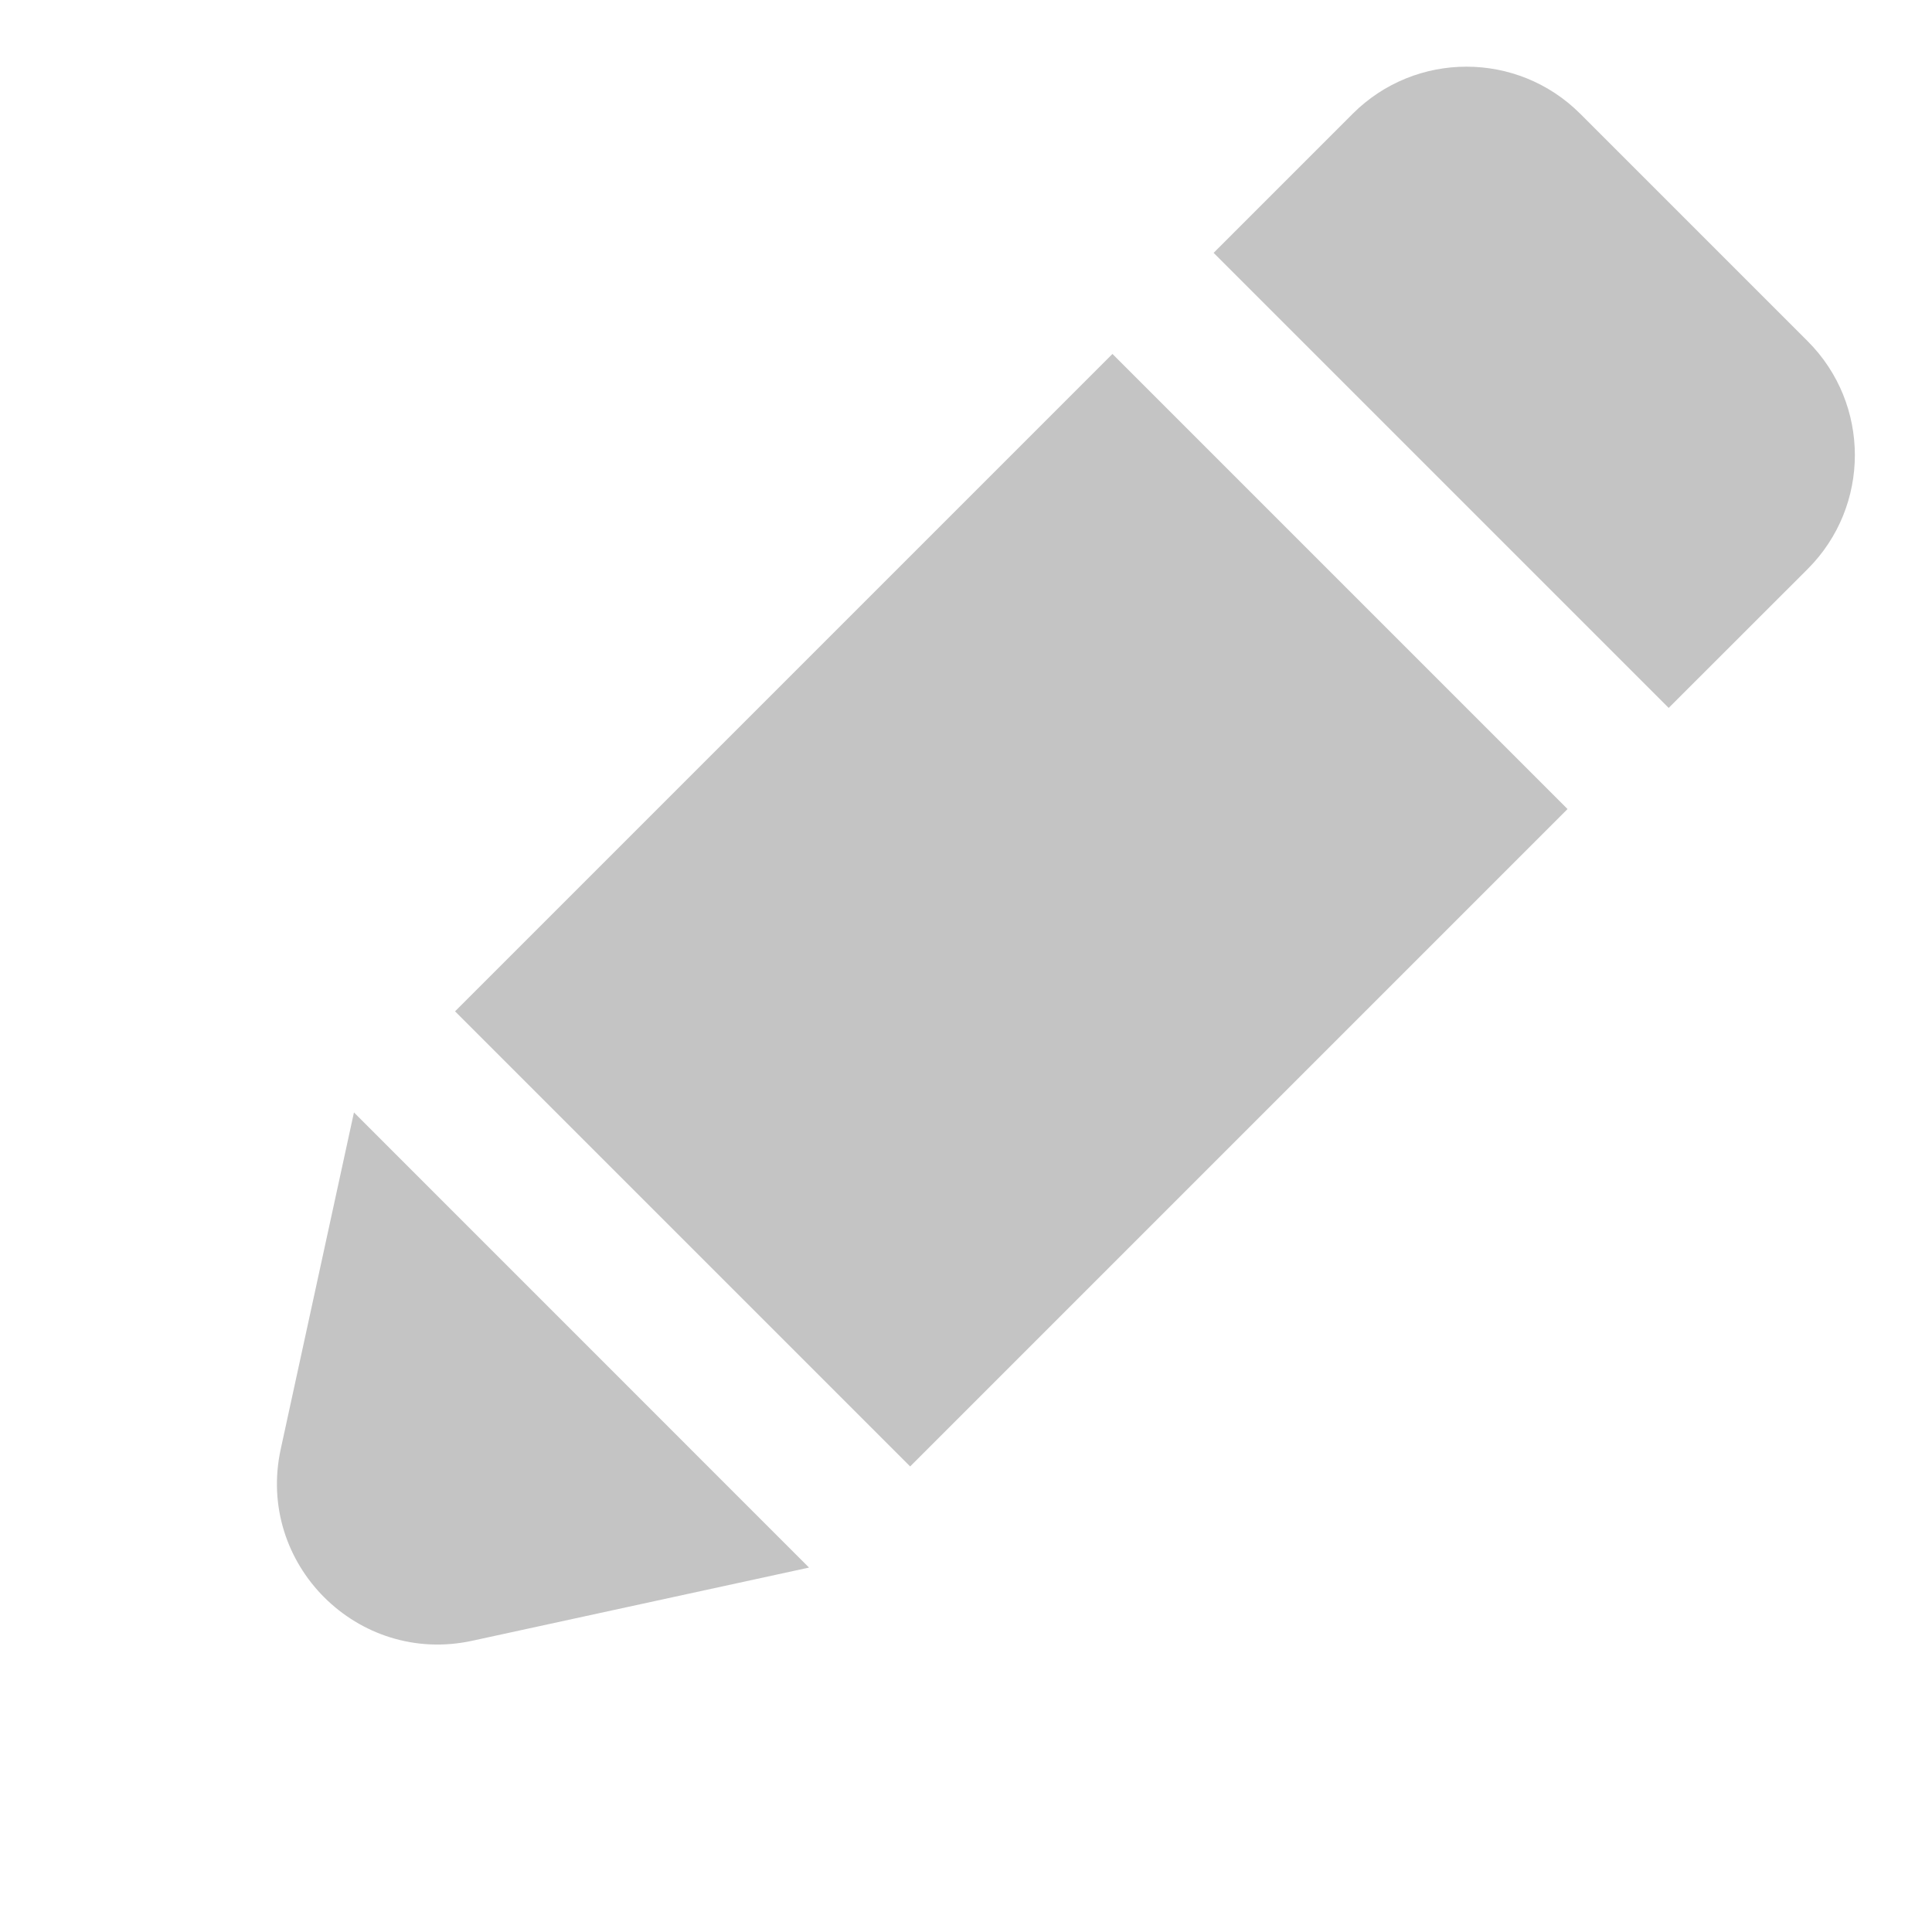
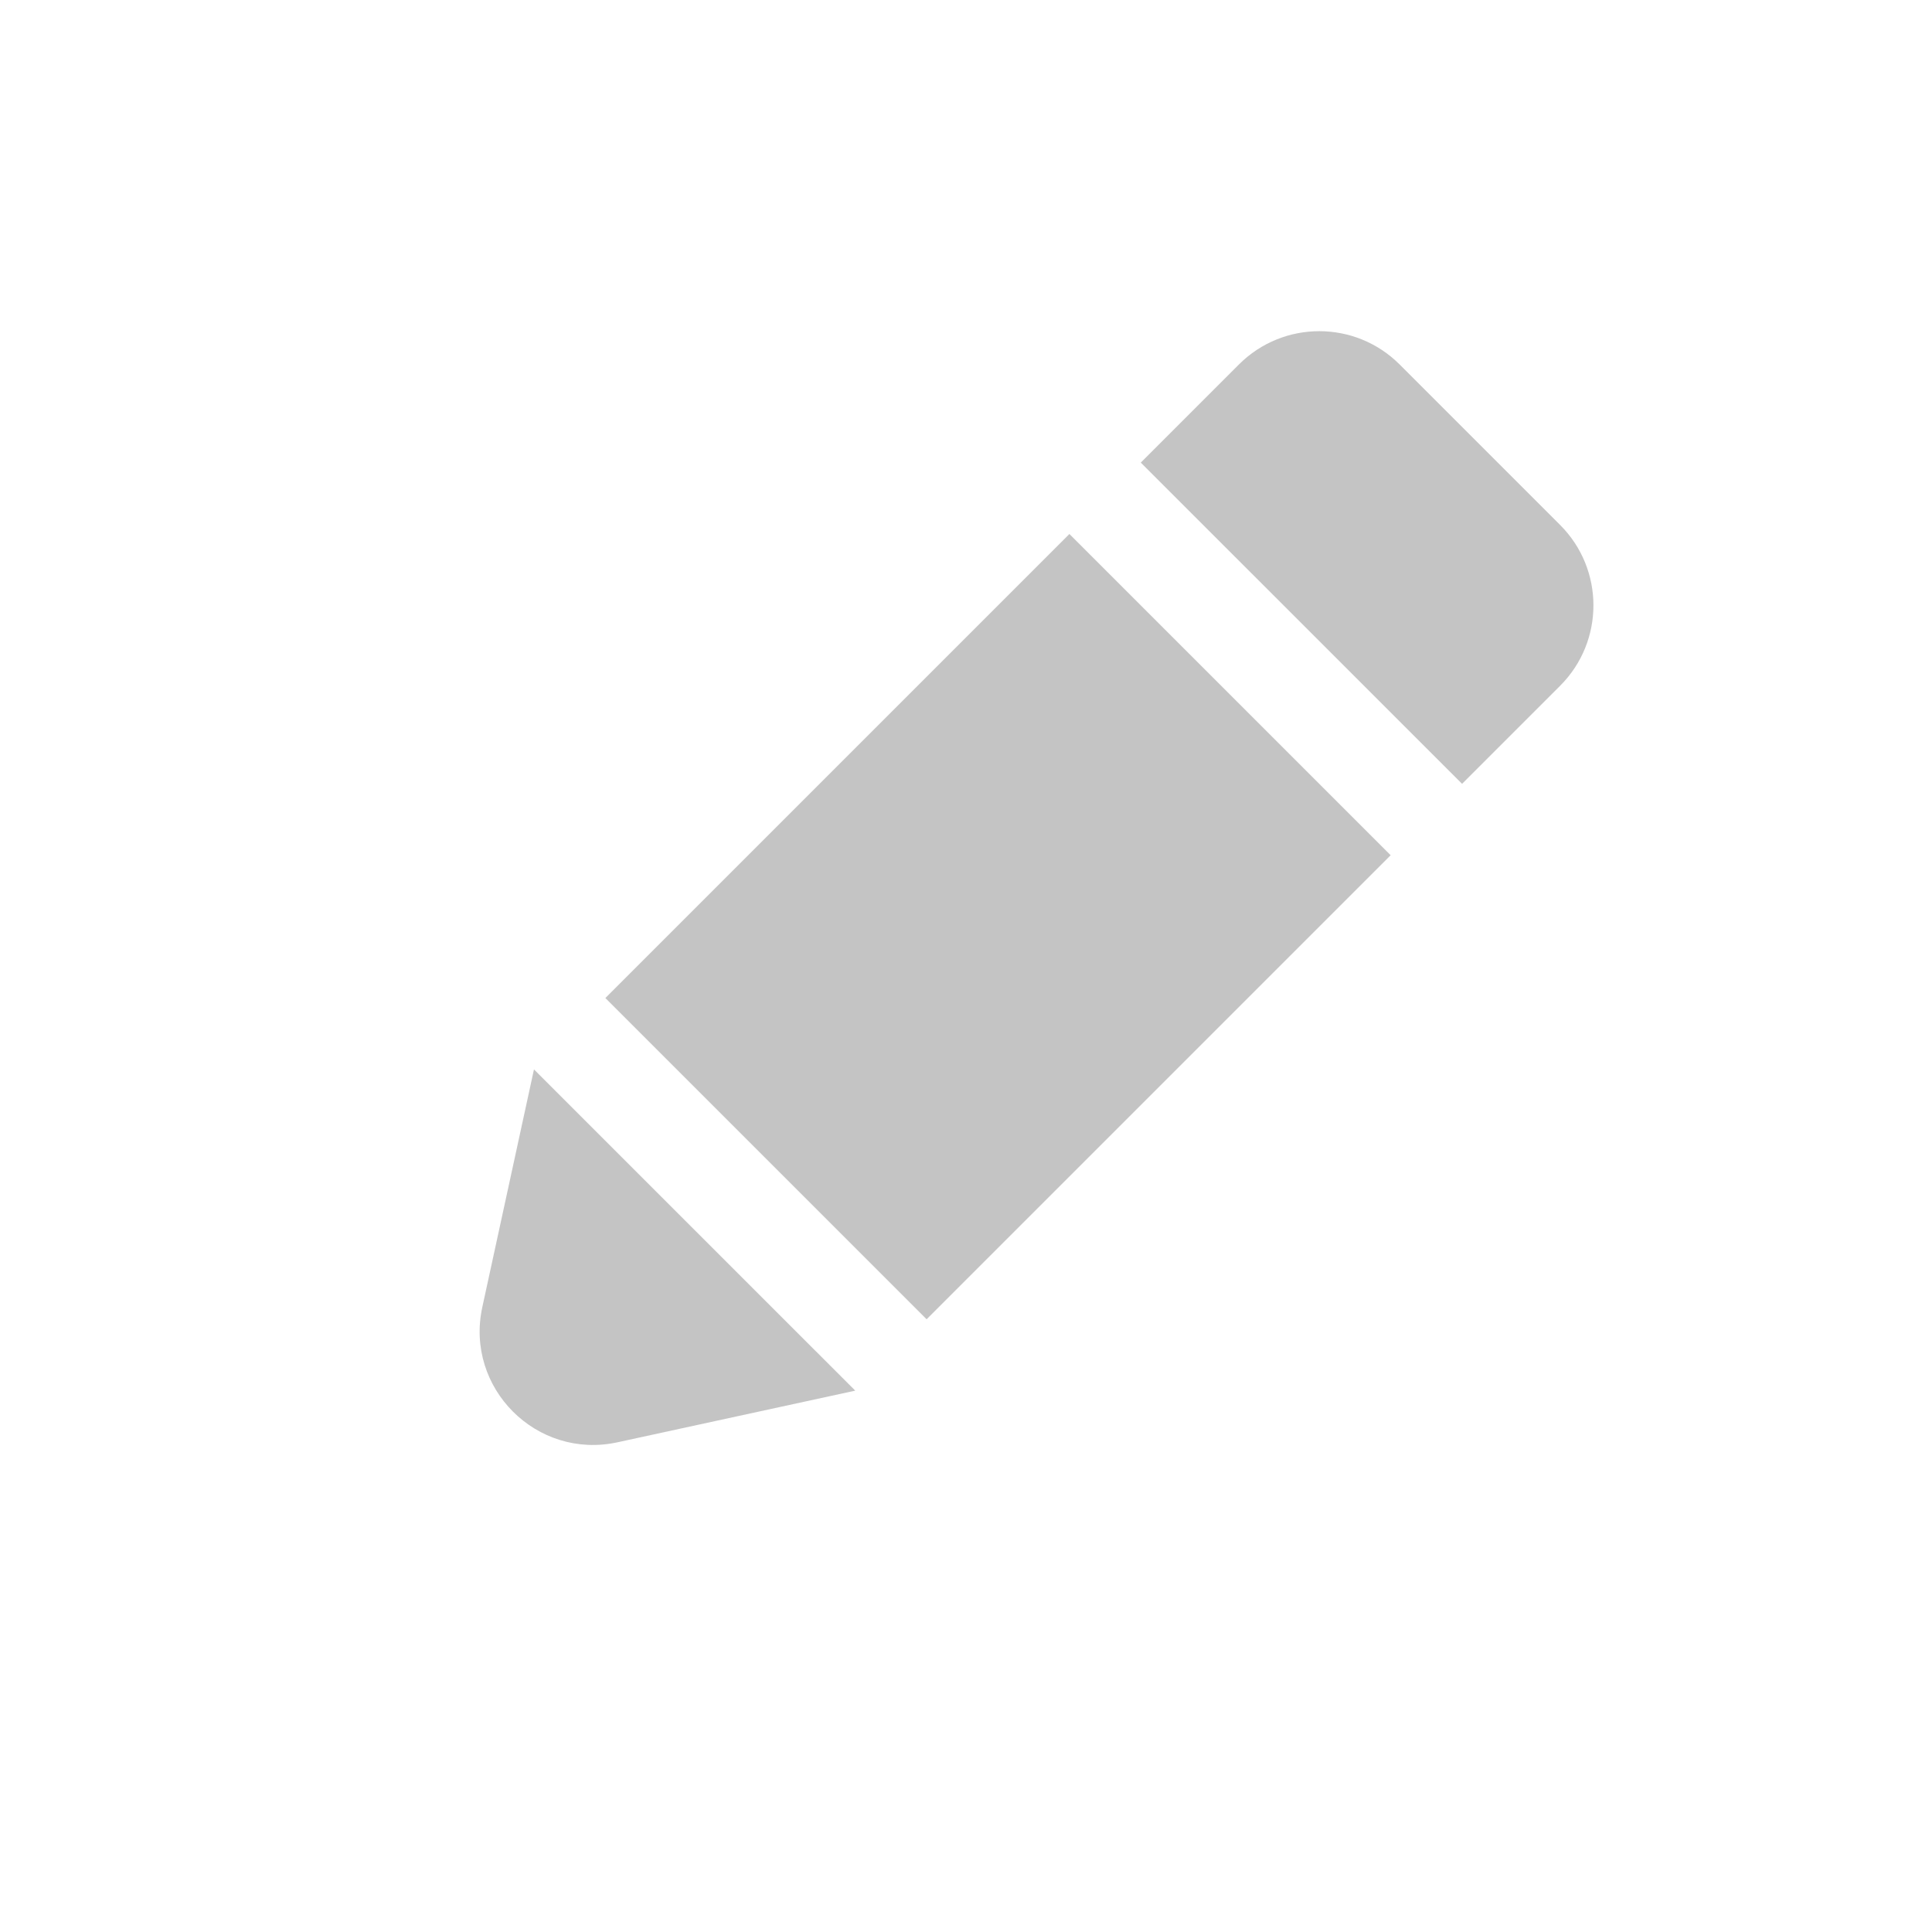
- <svg xmlns="http://www.w3.org/2000/svg" width="24" height="24" viewBox="0 0 24 24" fill="none">
-   <rect x="13.819" y="4.397" width="7.995" height="11.549" transform="rotate(45 13.8193 4.39709)" fill="#C4C4C4" />
-   <path d="M5.867 20.382C4.444 20.692 3.178 19.426 3.487 18.003L4.397 13.819L10.05 19.473L5.867 20.382Z" fill="#C4C4C4" />
-   <path d="M16.803 1.414C17.584 0.633 18.85 0.633 19.631 1.414L22.456 4.239C23.237 5.02 23.237 6.287 22.456 7.068L20.729 8.794L15.076 3.141L16.803 1.414Z" fill="#C4C4C4" />
+ <svg xmlns="http://www.w3.org/2000/svg" width="34" height="34" viewBox="0 0 34 34" fill="none">
+   <rect x="18.82" y="9.397" width="7.995" height="11.549" transform="rotate(45 18.8195 9.39709)" fill="#C4C4C4" />
+   <path d="M10.867 25.382C9.444 25.692 8.178 24.426 8.488 23.003L9.397 18.82L15.051 24.473L10.867 25.382Z" fill="#C4C4C4" />
+   <path d="M21.803 6.414C22.584 5.633 23.85 5.633 24.631 6.414L27.456 9.239C28.237 10.02 28.237 11.287 27.456 12.068L25.73 13.794L20.076 8.141L21.803 6.414Z" fill="#C4C4C4" />
</svg>
